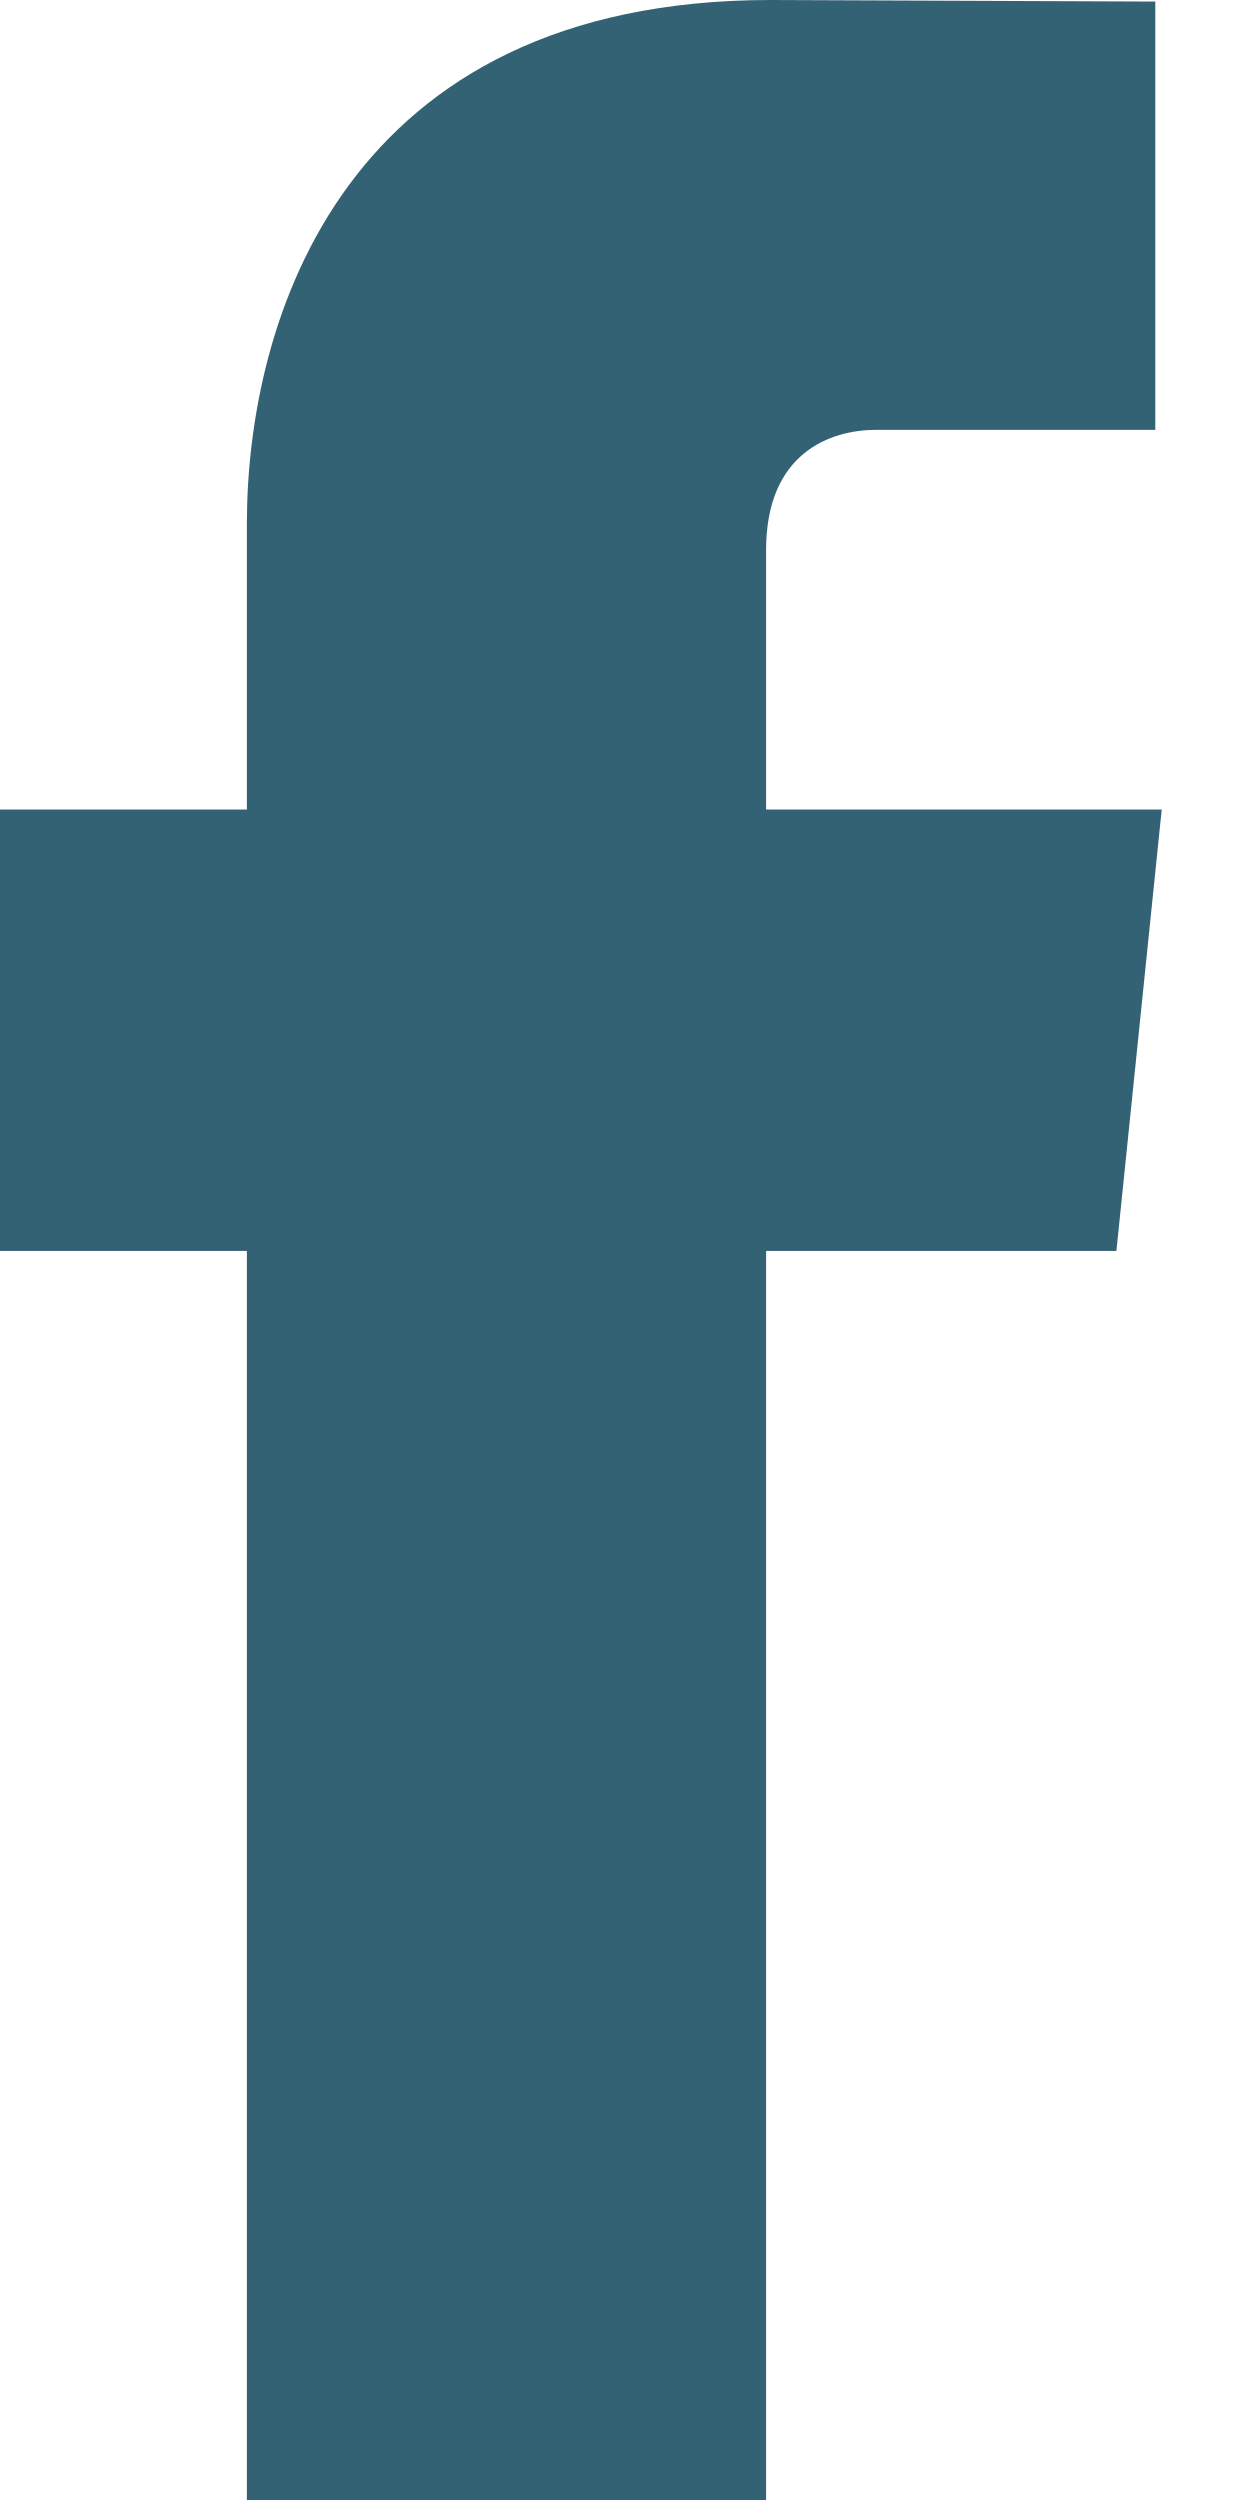
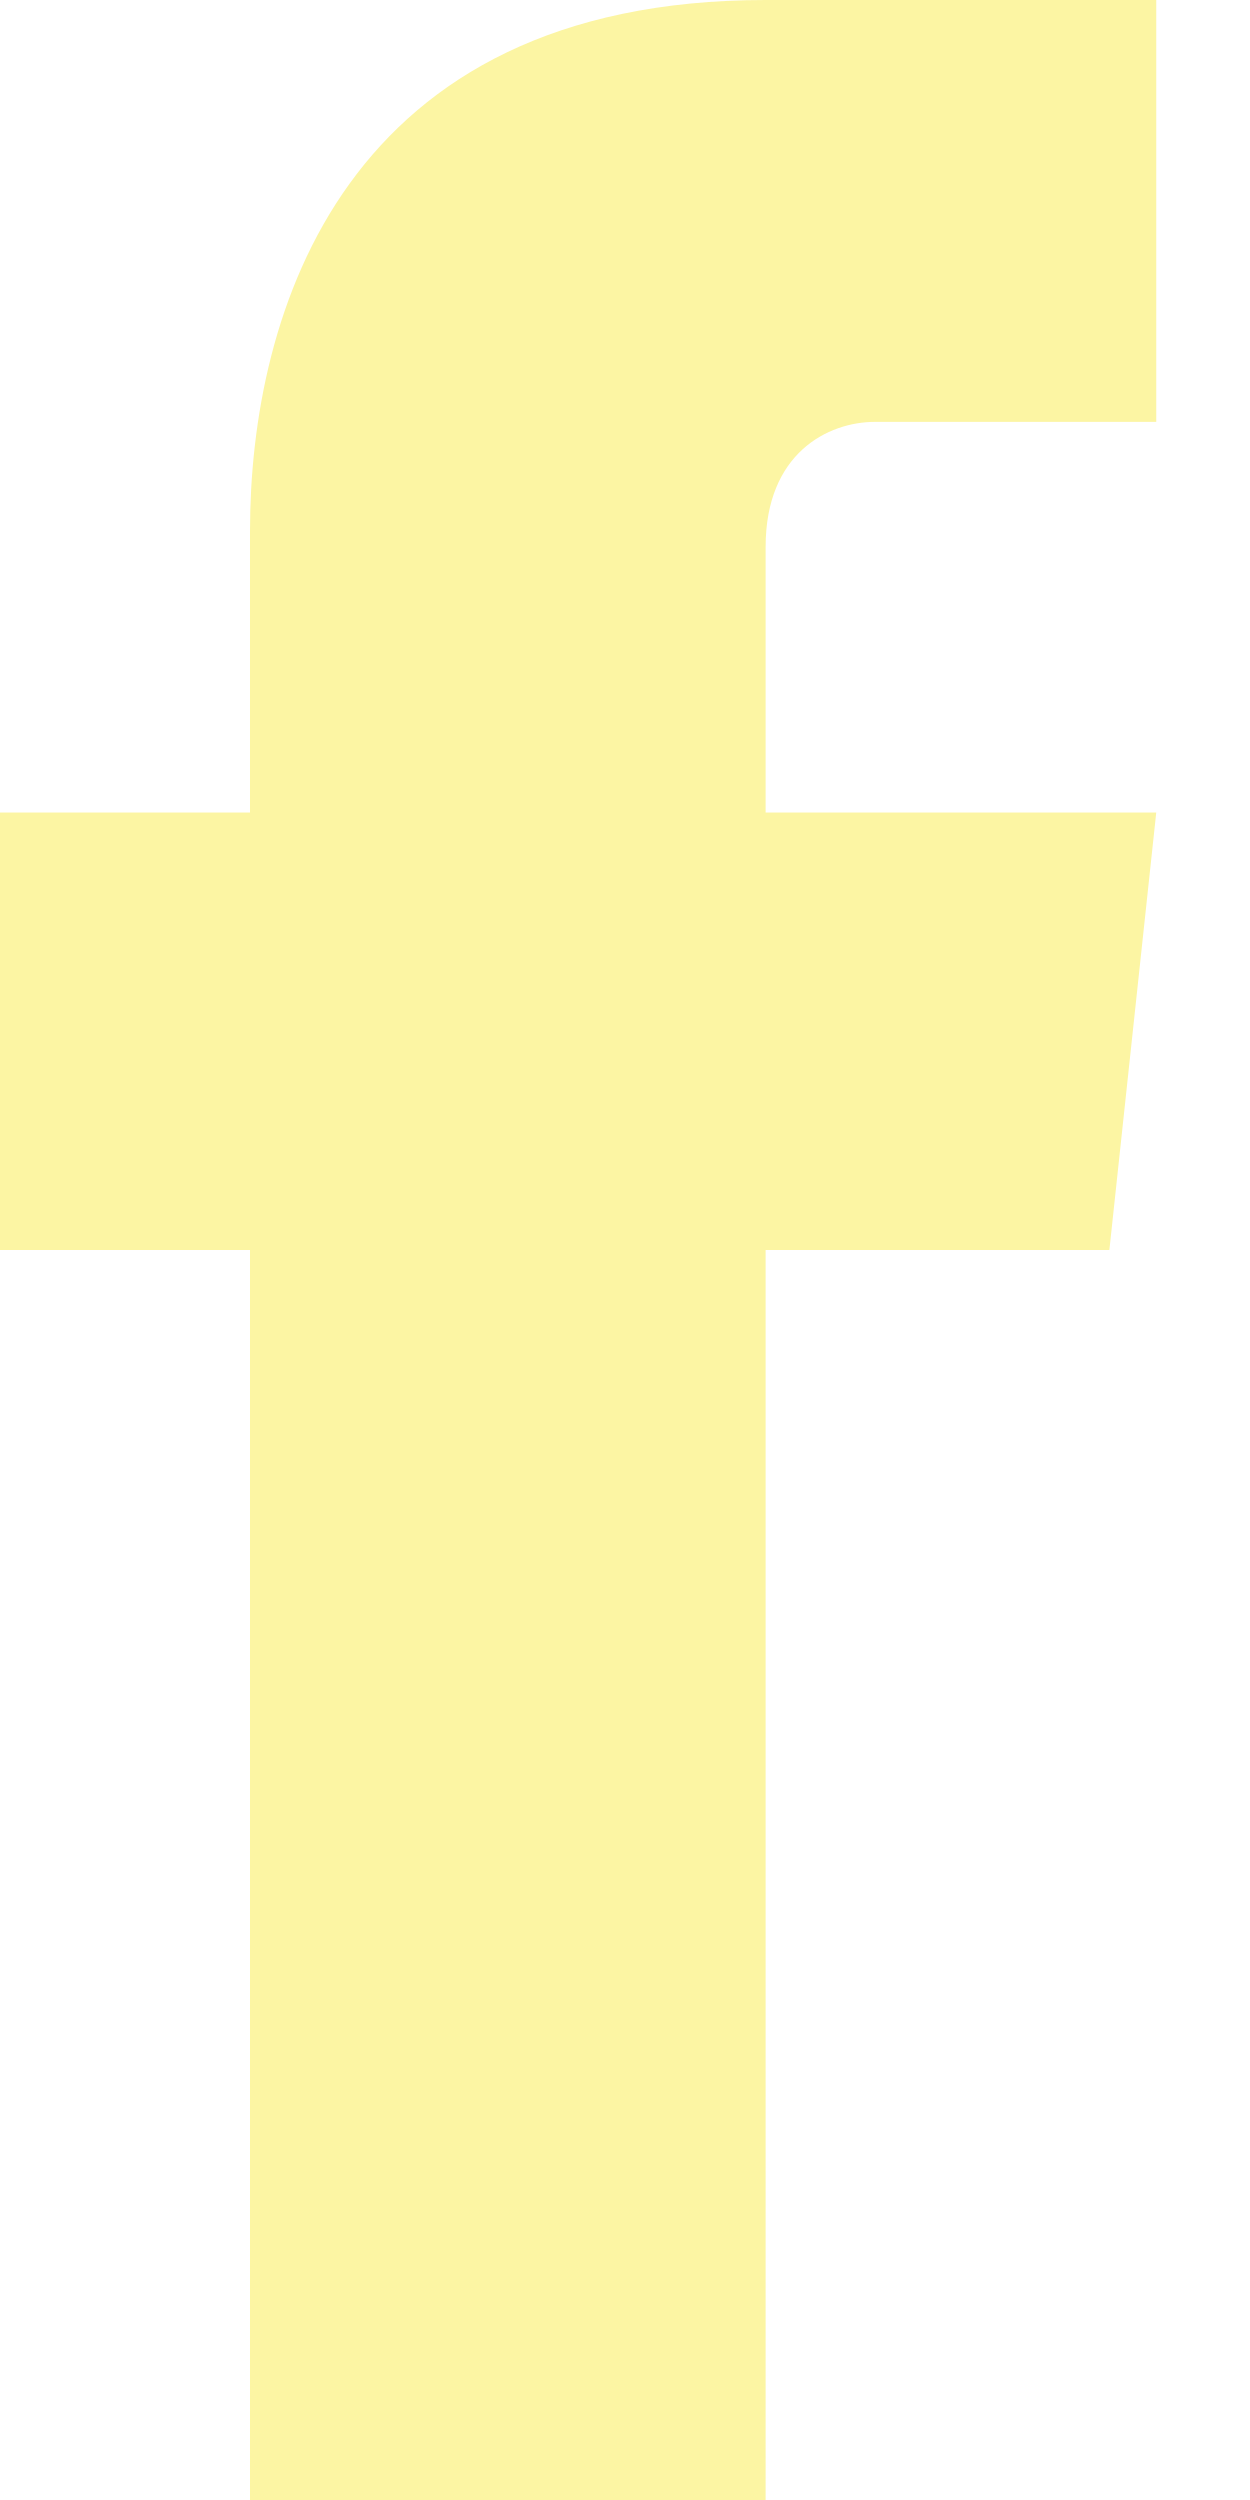
- <svg xmlns="http://www.w3.org/2000/svg" width="8" height="16" viewBox="0 0 8 16" fill="none">
-   <path fill-rule="evenodd" clip-rule="evenodd" d="M7.435 5.181H4.903V3.52C4.903 2.897 5.316 2.751 5.607 2.751H7.394V0.01L4.933 0C2.201 0 1.58 2.045 1.58 3.353V5.181H0V8.006H1.58V16H4.903V8.006H7.145L7.435 5.181Z" fill="#346275" />
+ <svg xmlns="http://www.w3.org/2000/svg" version="1.1" id="Layer_1" x="0px" y="0px" viewBox="0 0 8 16" style="enable-background:new 0 0 8 16;" xml:space="preserve">
+   <style type="text/css">
+ 	.st0{fill-rule:evenodd;clip-rule:evenodd;fill:#FCF5A3;}
+ </style>
+   <path class="st0" d="M7.4,5.2H4.9V3.5c0-0.6,0.4-0.8,0.7-0.8h1.8V0L4.9,0C2.2,0,1.6,2,1.6,3.4v1.8H0V8h1.6v8h3.3V8h2.2L7.4,5.2z" />
</svg>
